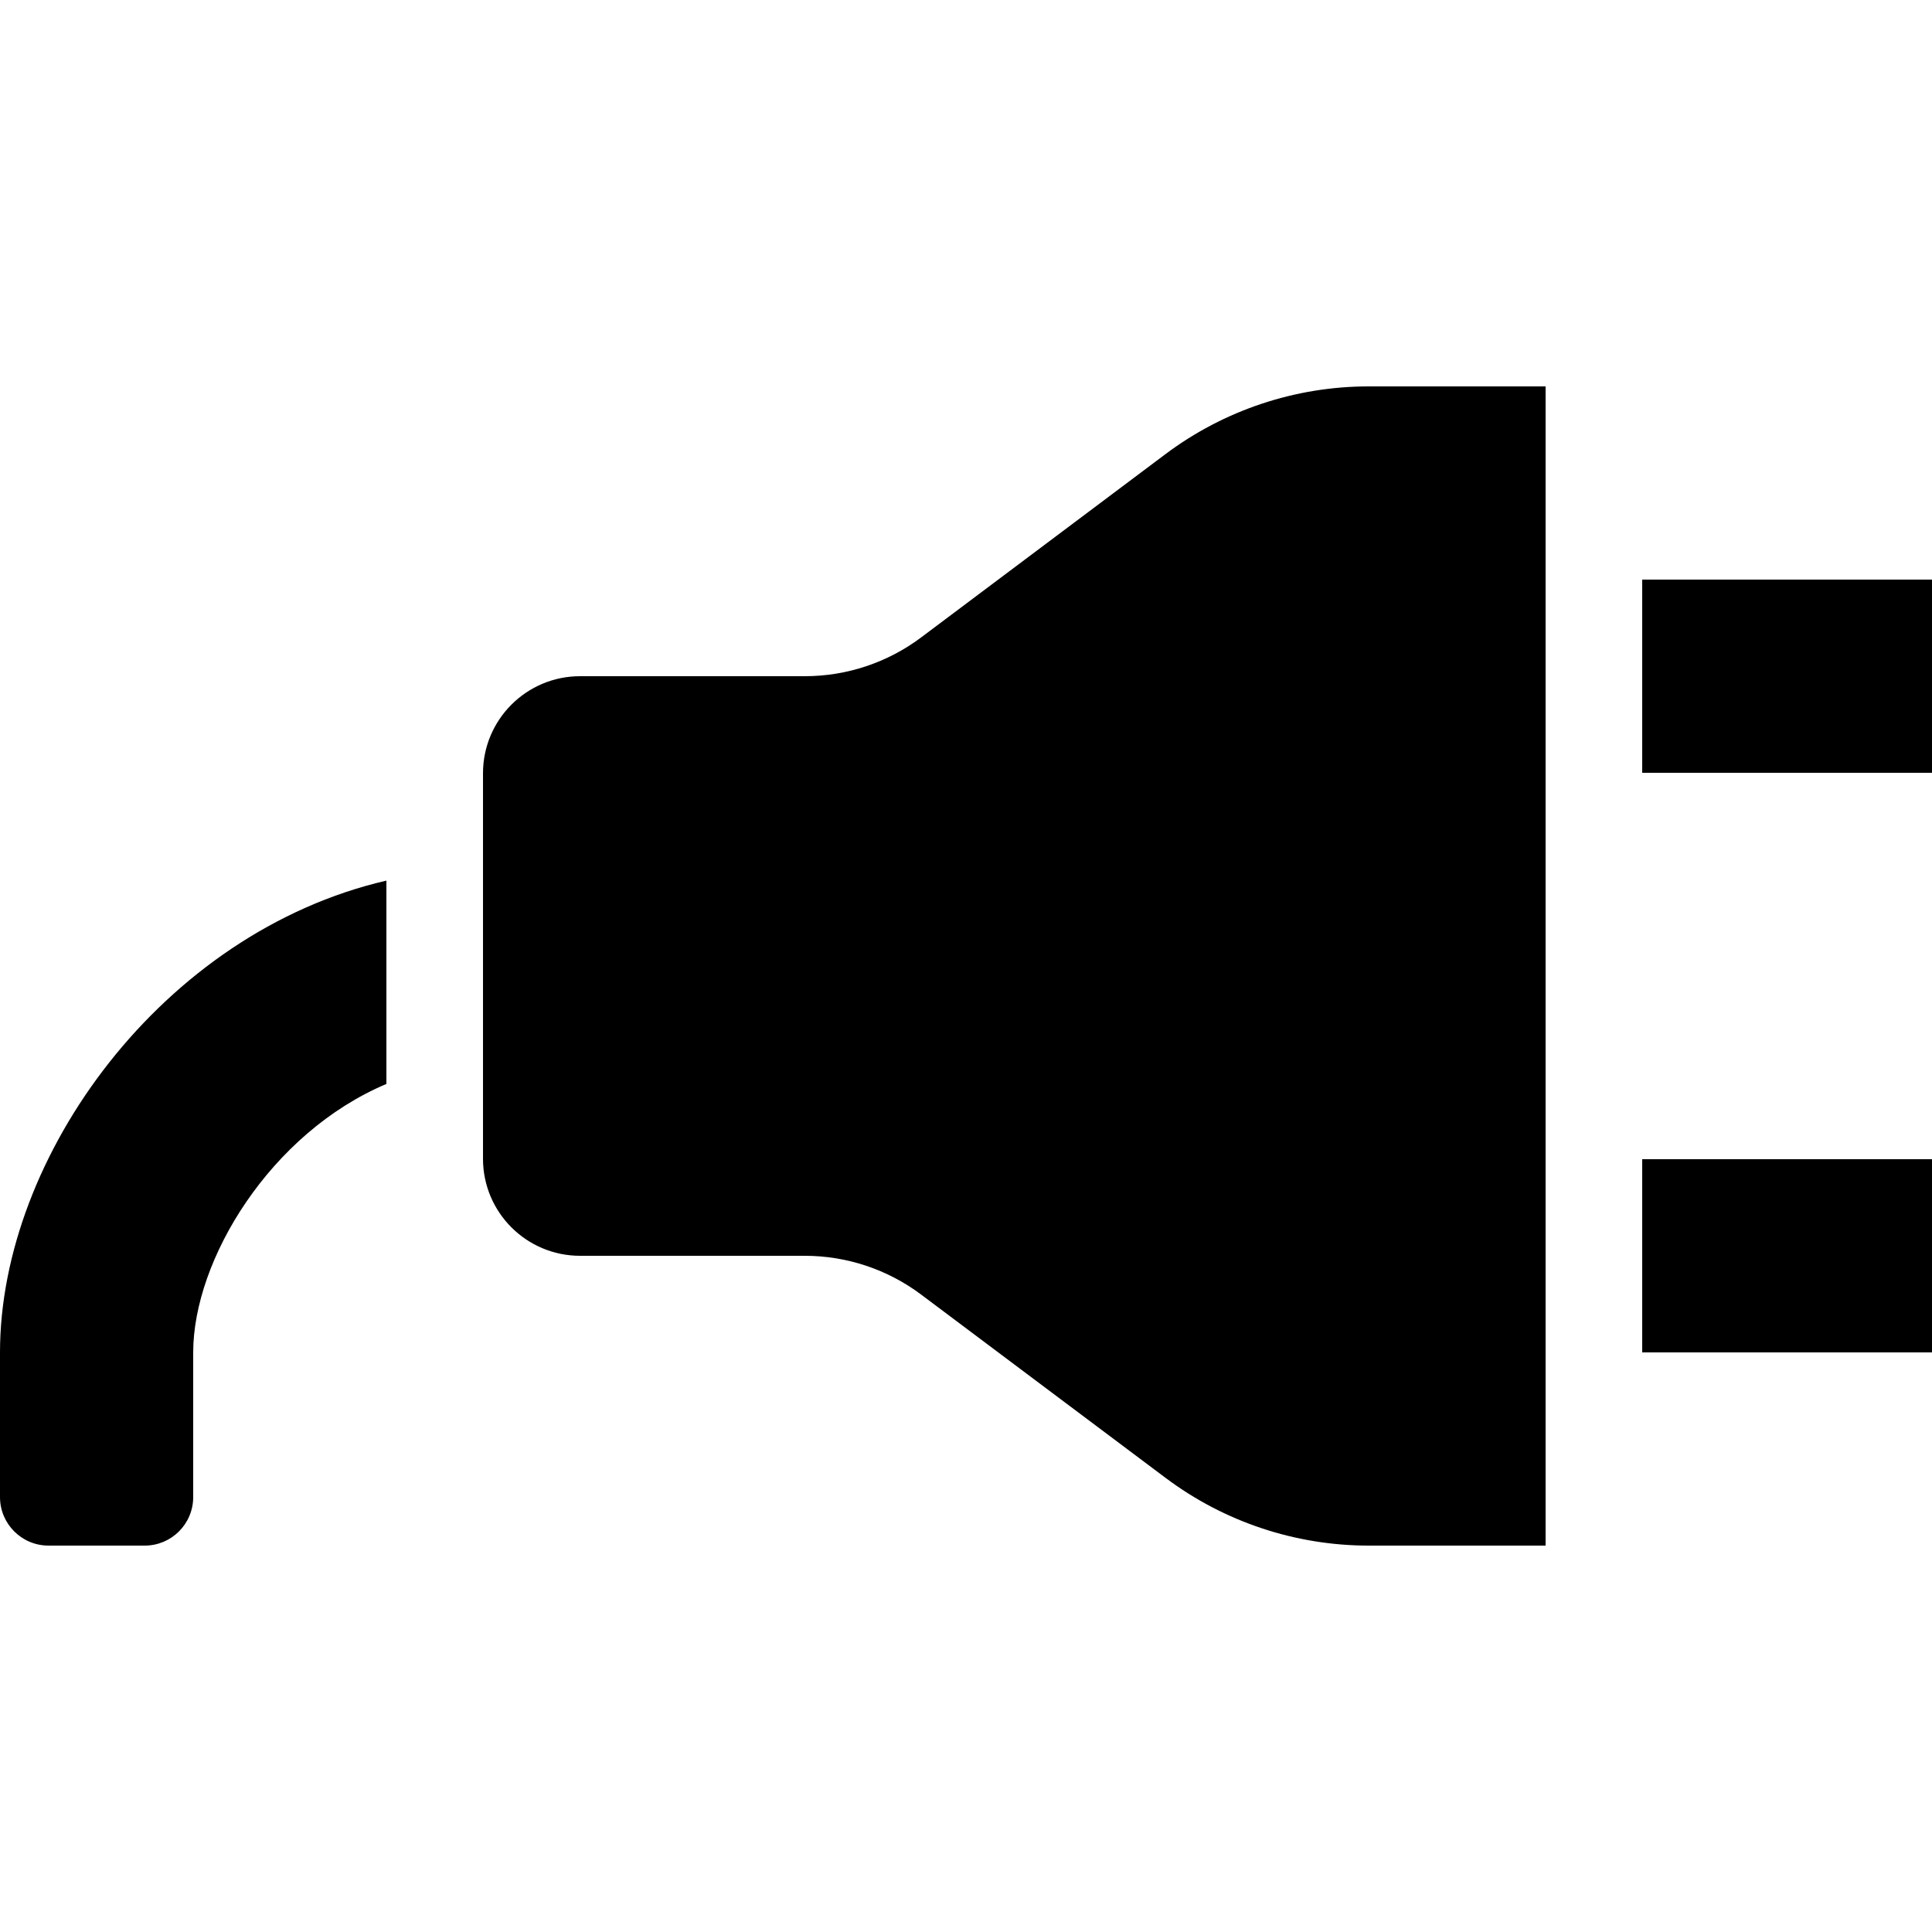
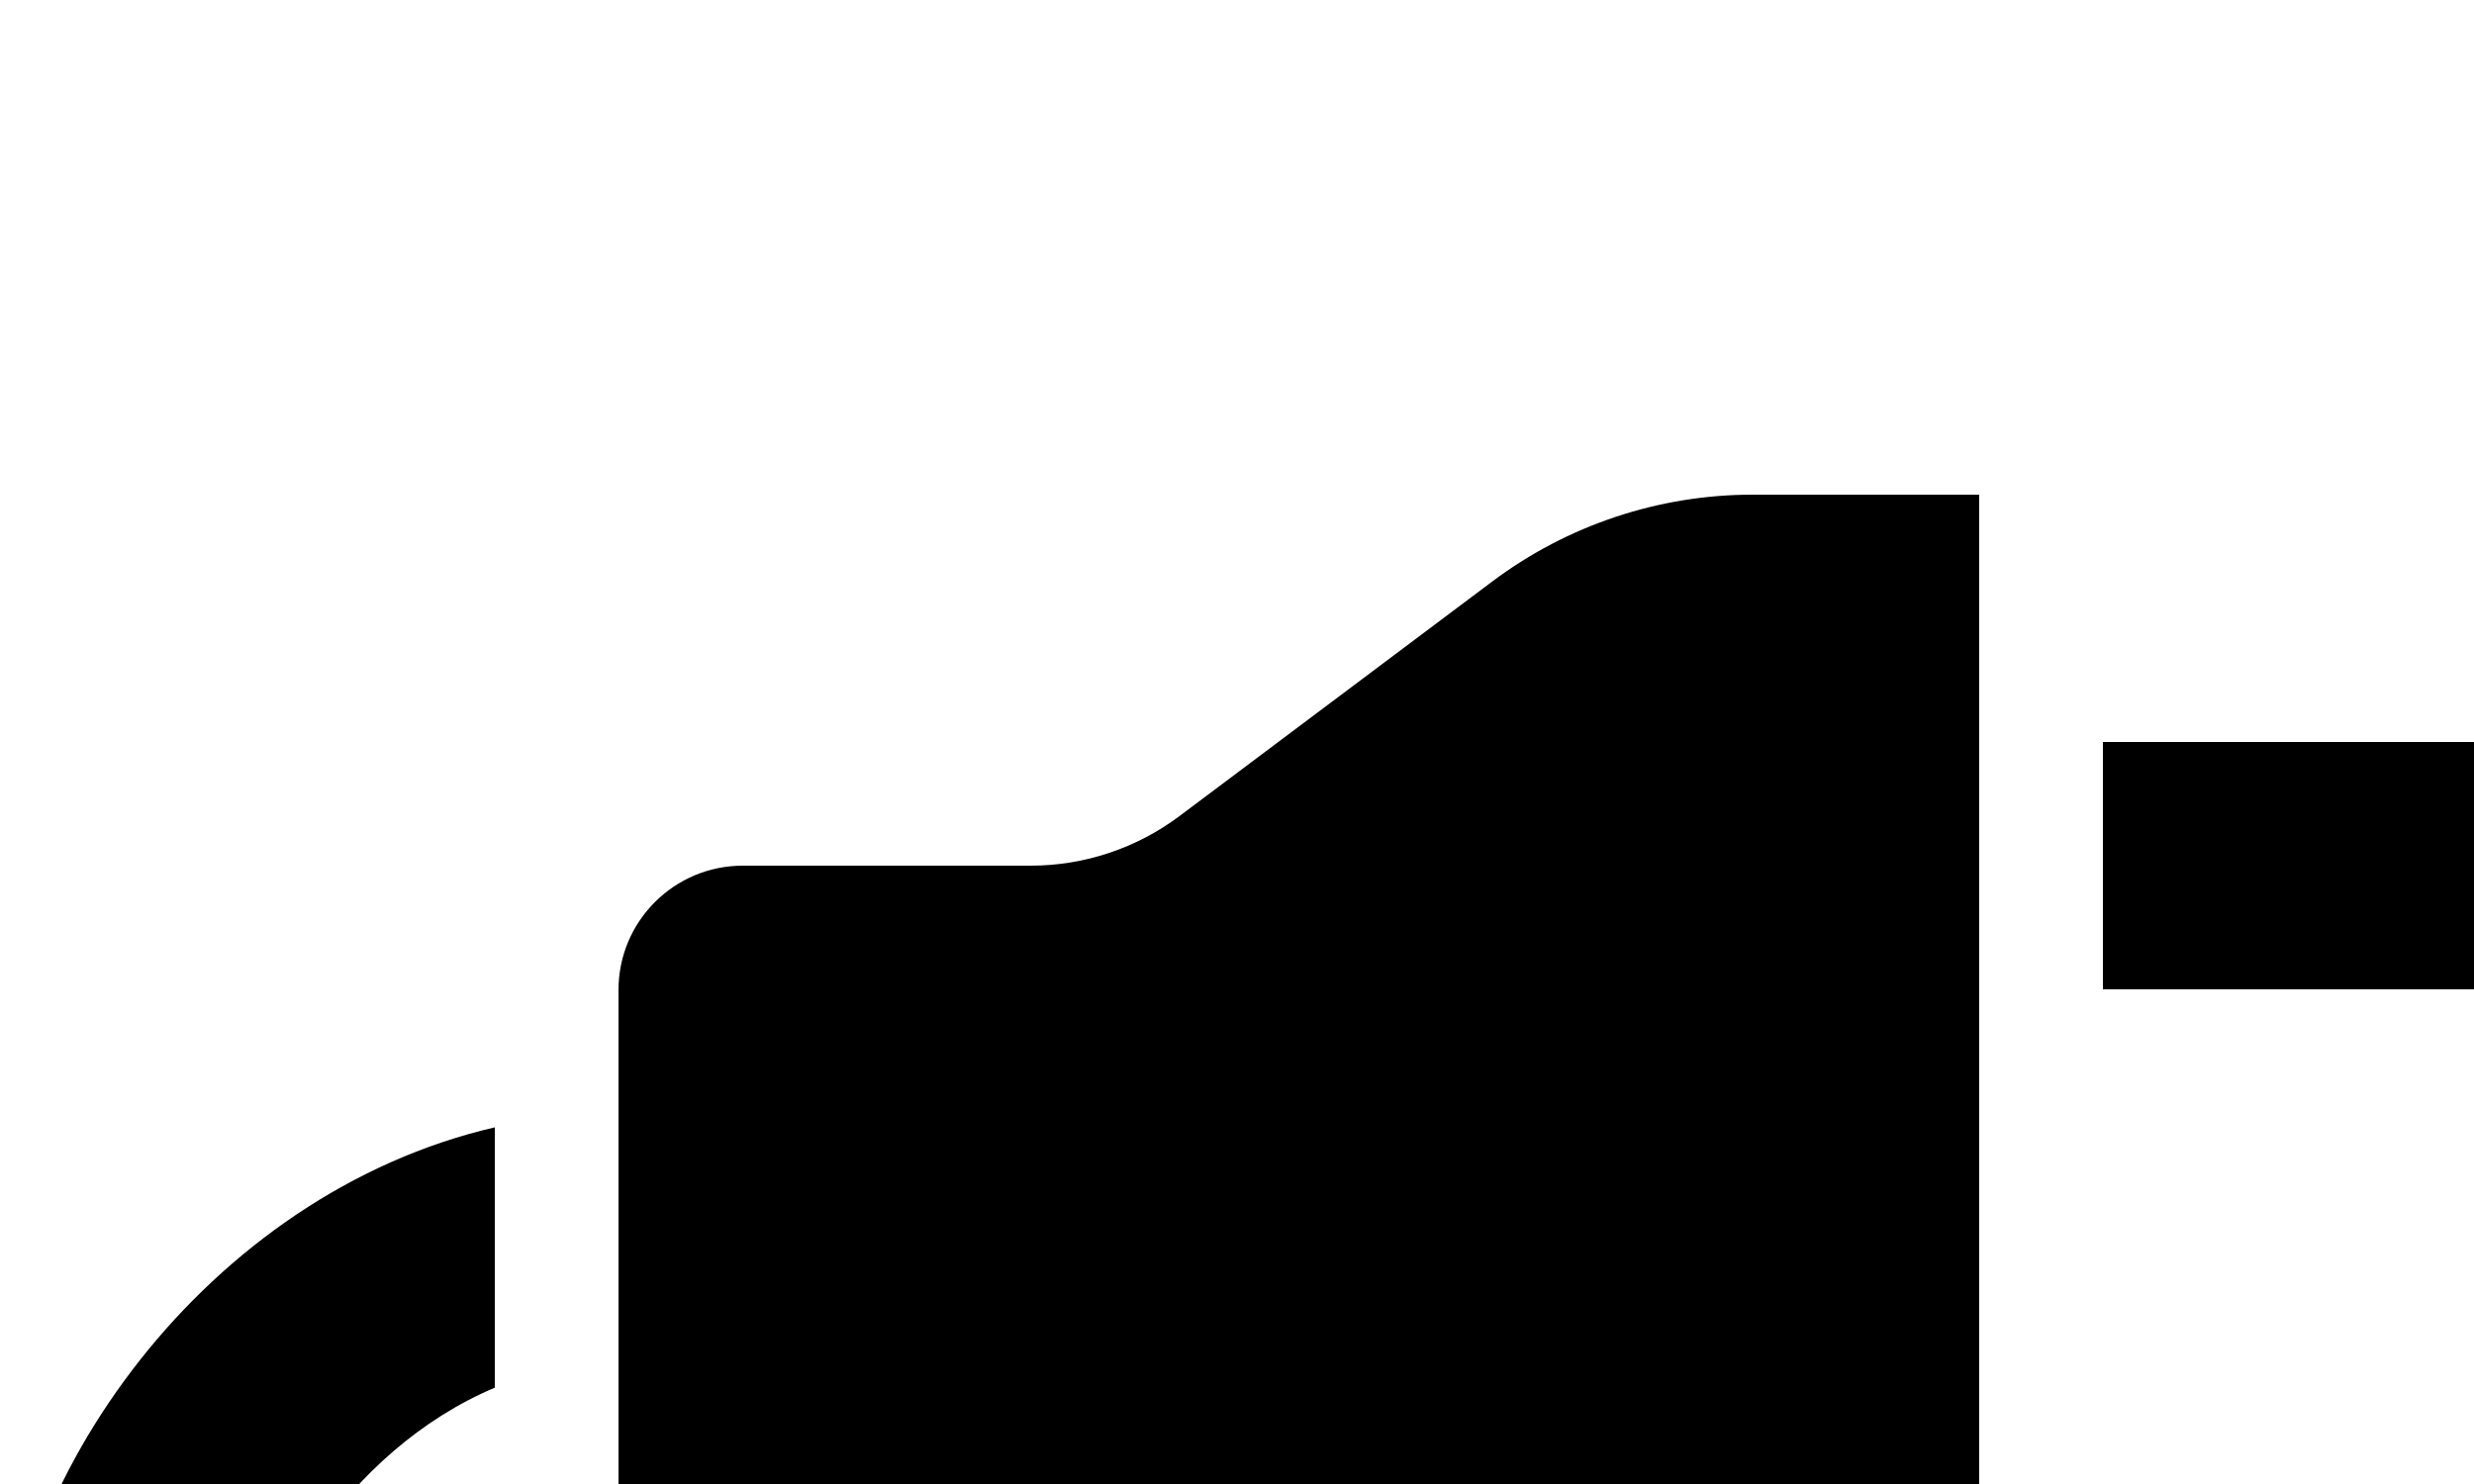
- <svg xmlns="http://www.w3.org/2000/svg" version="1.1" width="20" height="20" viewBox="0 0 20 20">
+ <svg xmlns="http://www.w3.org/2000/svg">
  <path d="M0 14v1.498c0 .277.225.502.502.502h.997A.502.502 0 0 0 2 15.498V14c0-.959.801-2.273 2-2.779V9.116C1.684 9.652 0 11.97 0 14zm12.065-9.299l-2.53 1.898c-.347.26-.769.401-1.203.401H6.005C5.45 7 5 7.45 5 8.005v3.991C5 12.55 5.45 13 6.005 13h2.327c.434 0 .856.141 1.203.401l2.531 1.898a3.502 3.502 0 0 0 2.102.701H16V4h-1.832c-.758 0-1.496.246-2.103.701zM17 6v2h3V6h-3zm0 8h3v-2h-3v2z" />
</svg>
